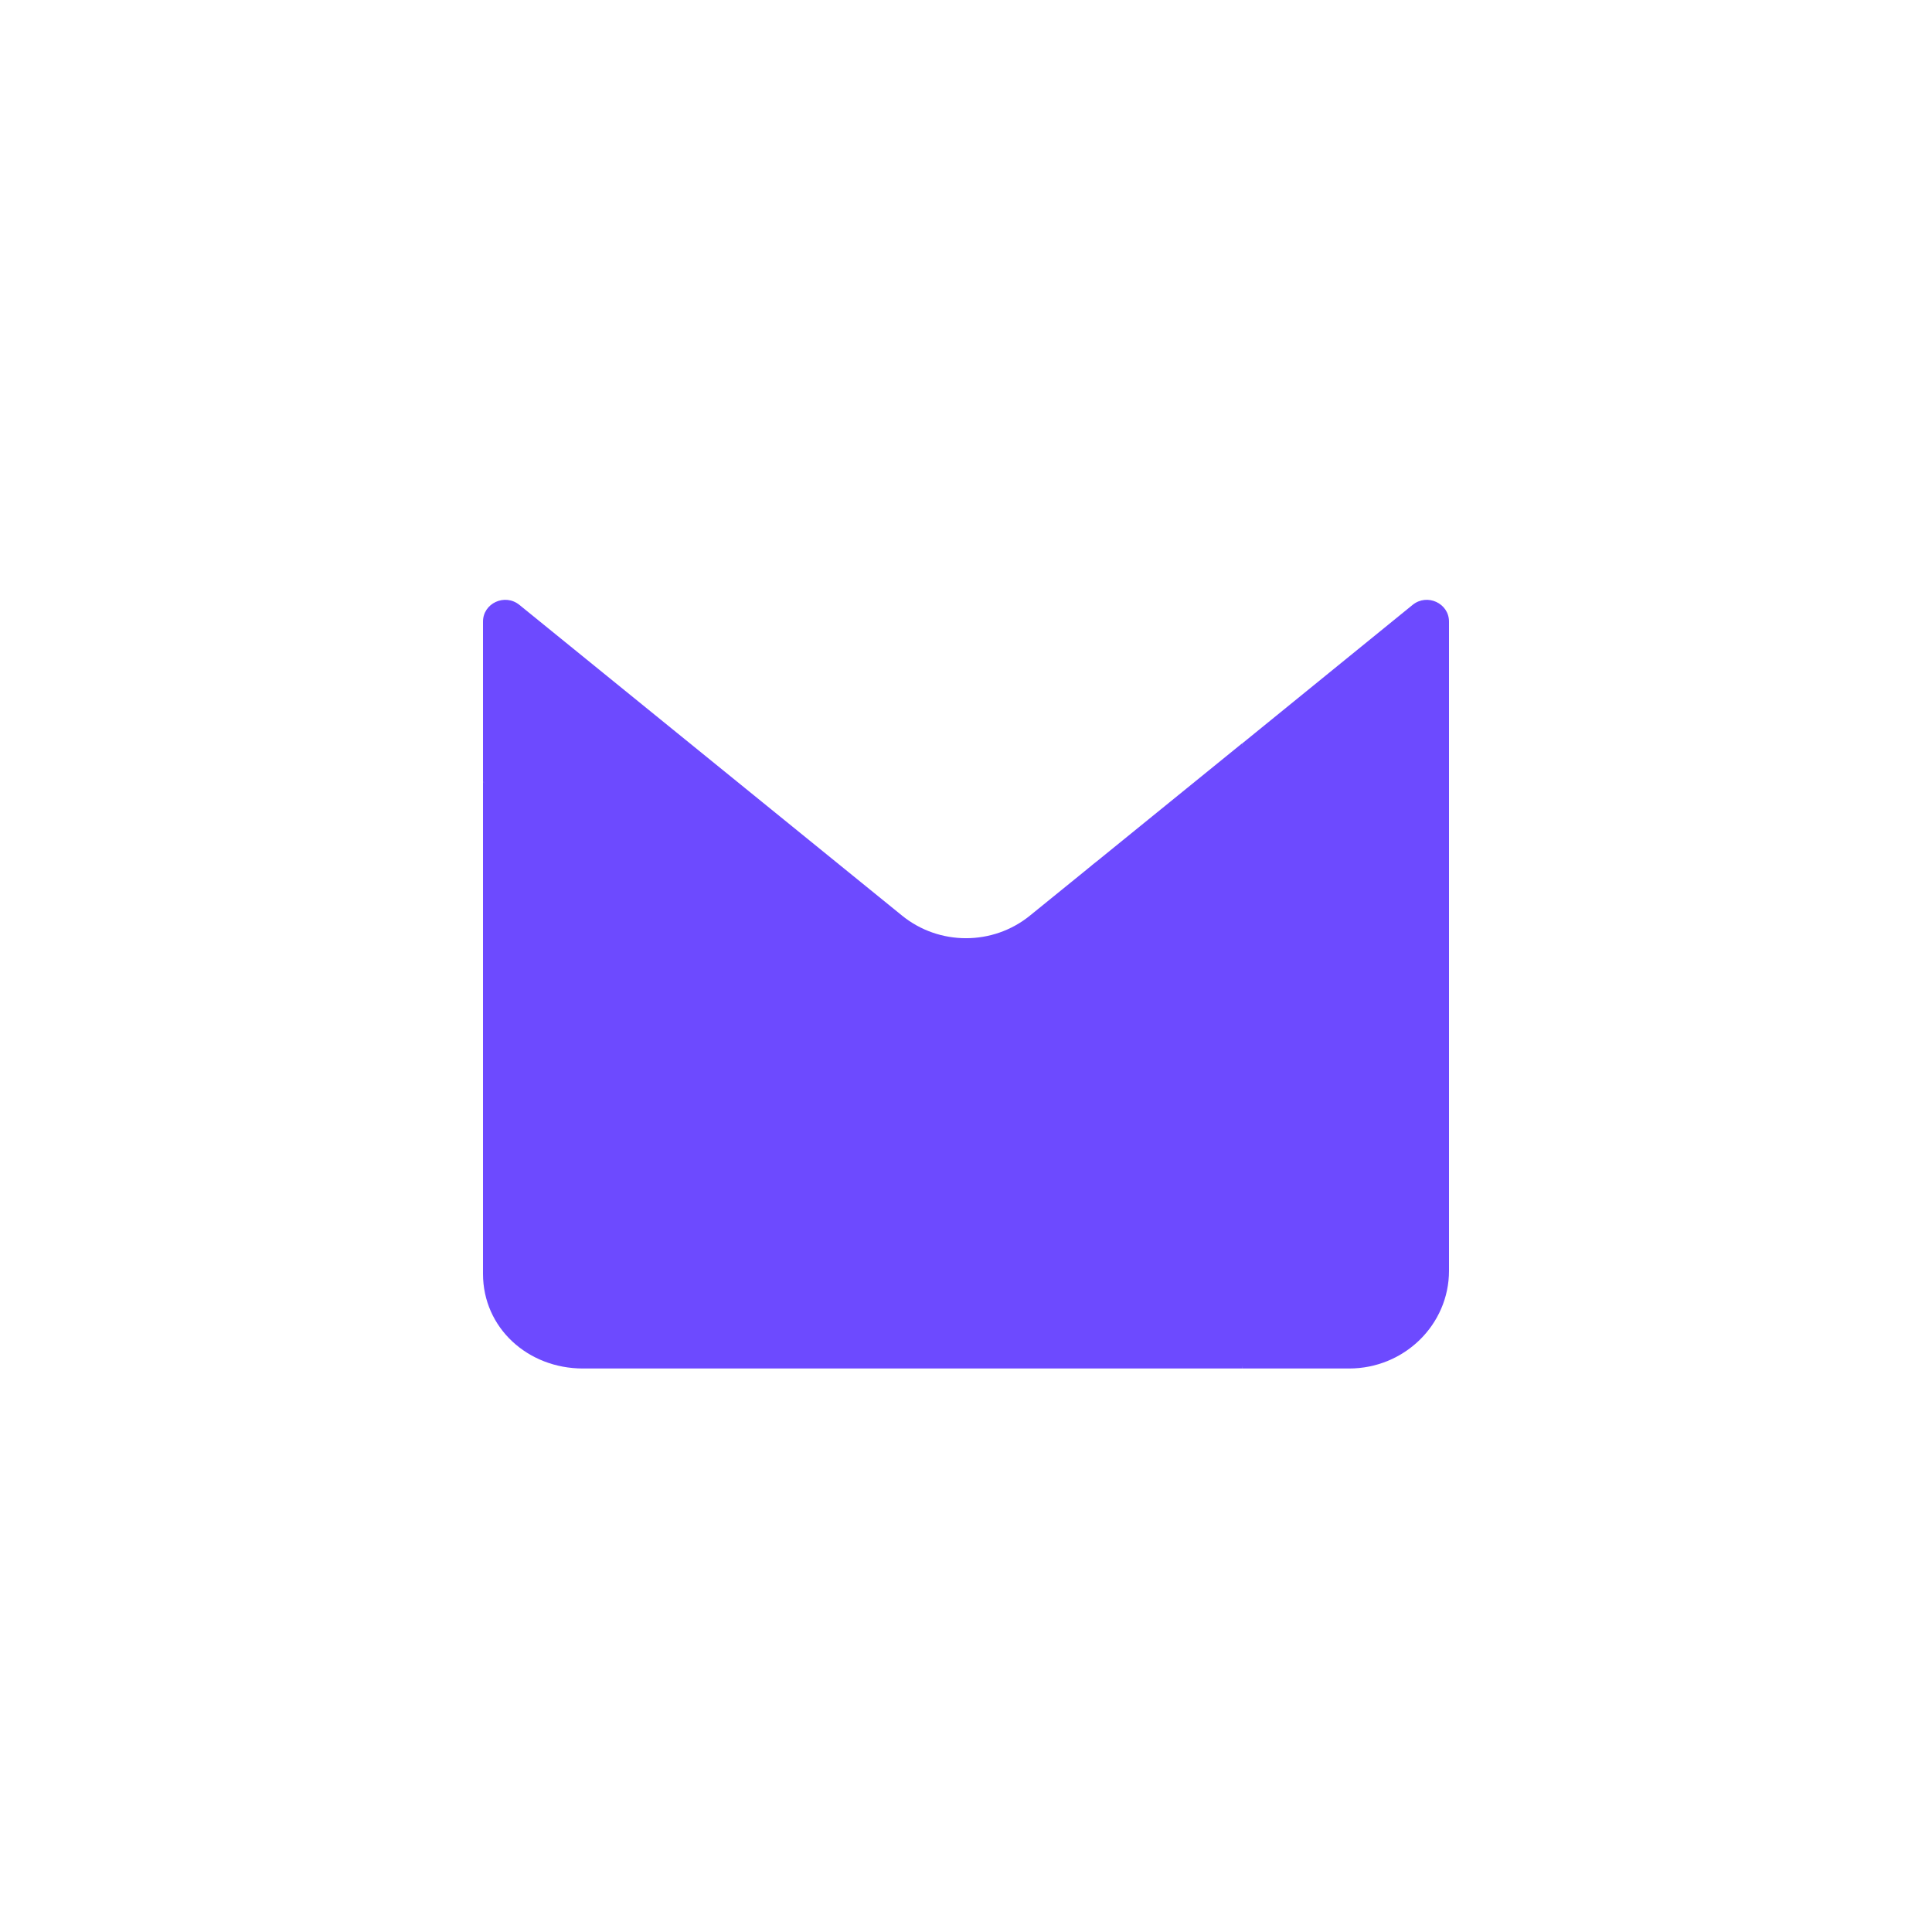
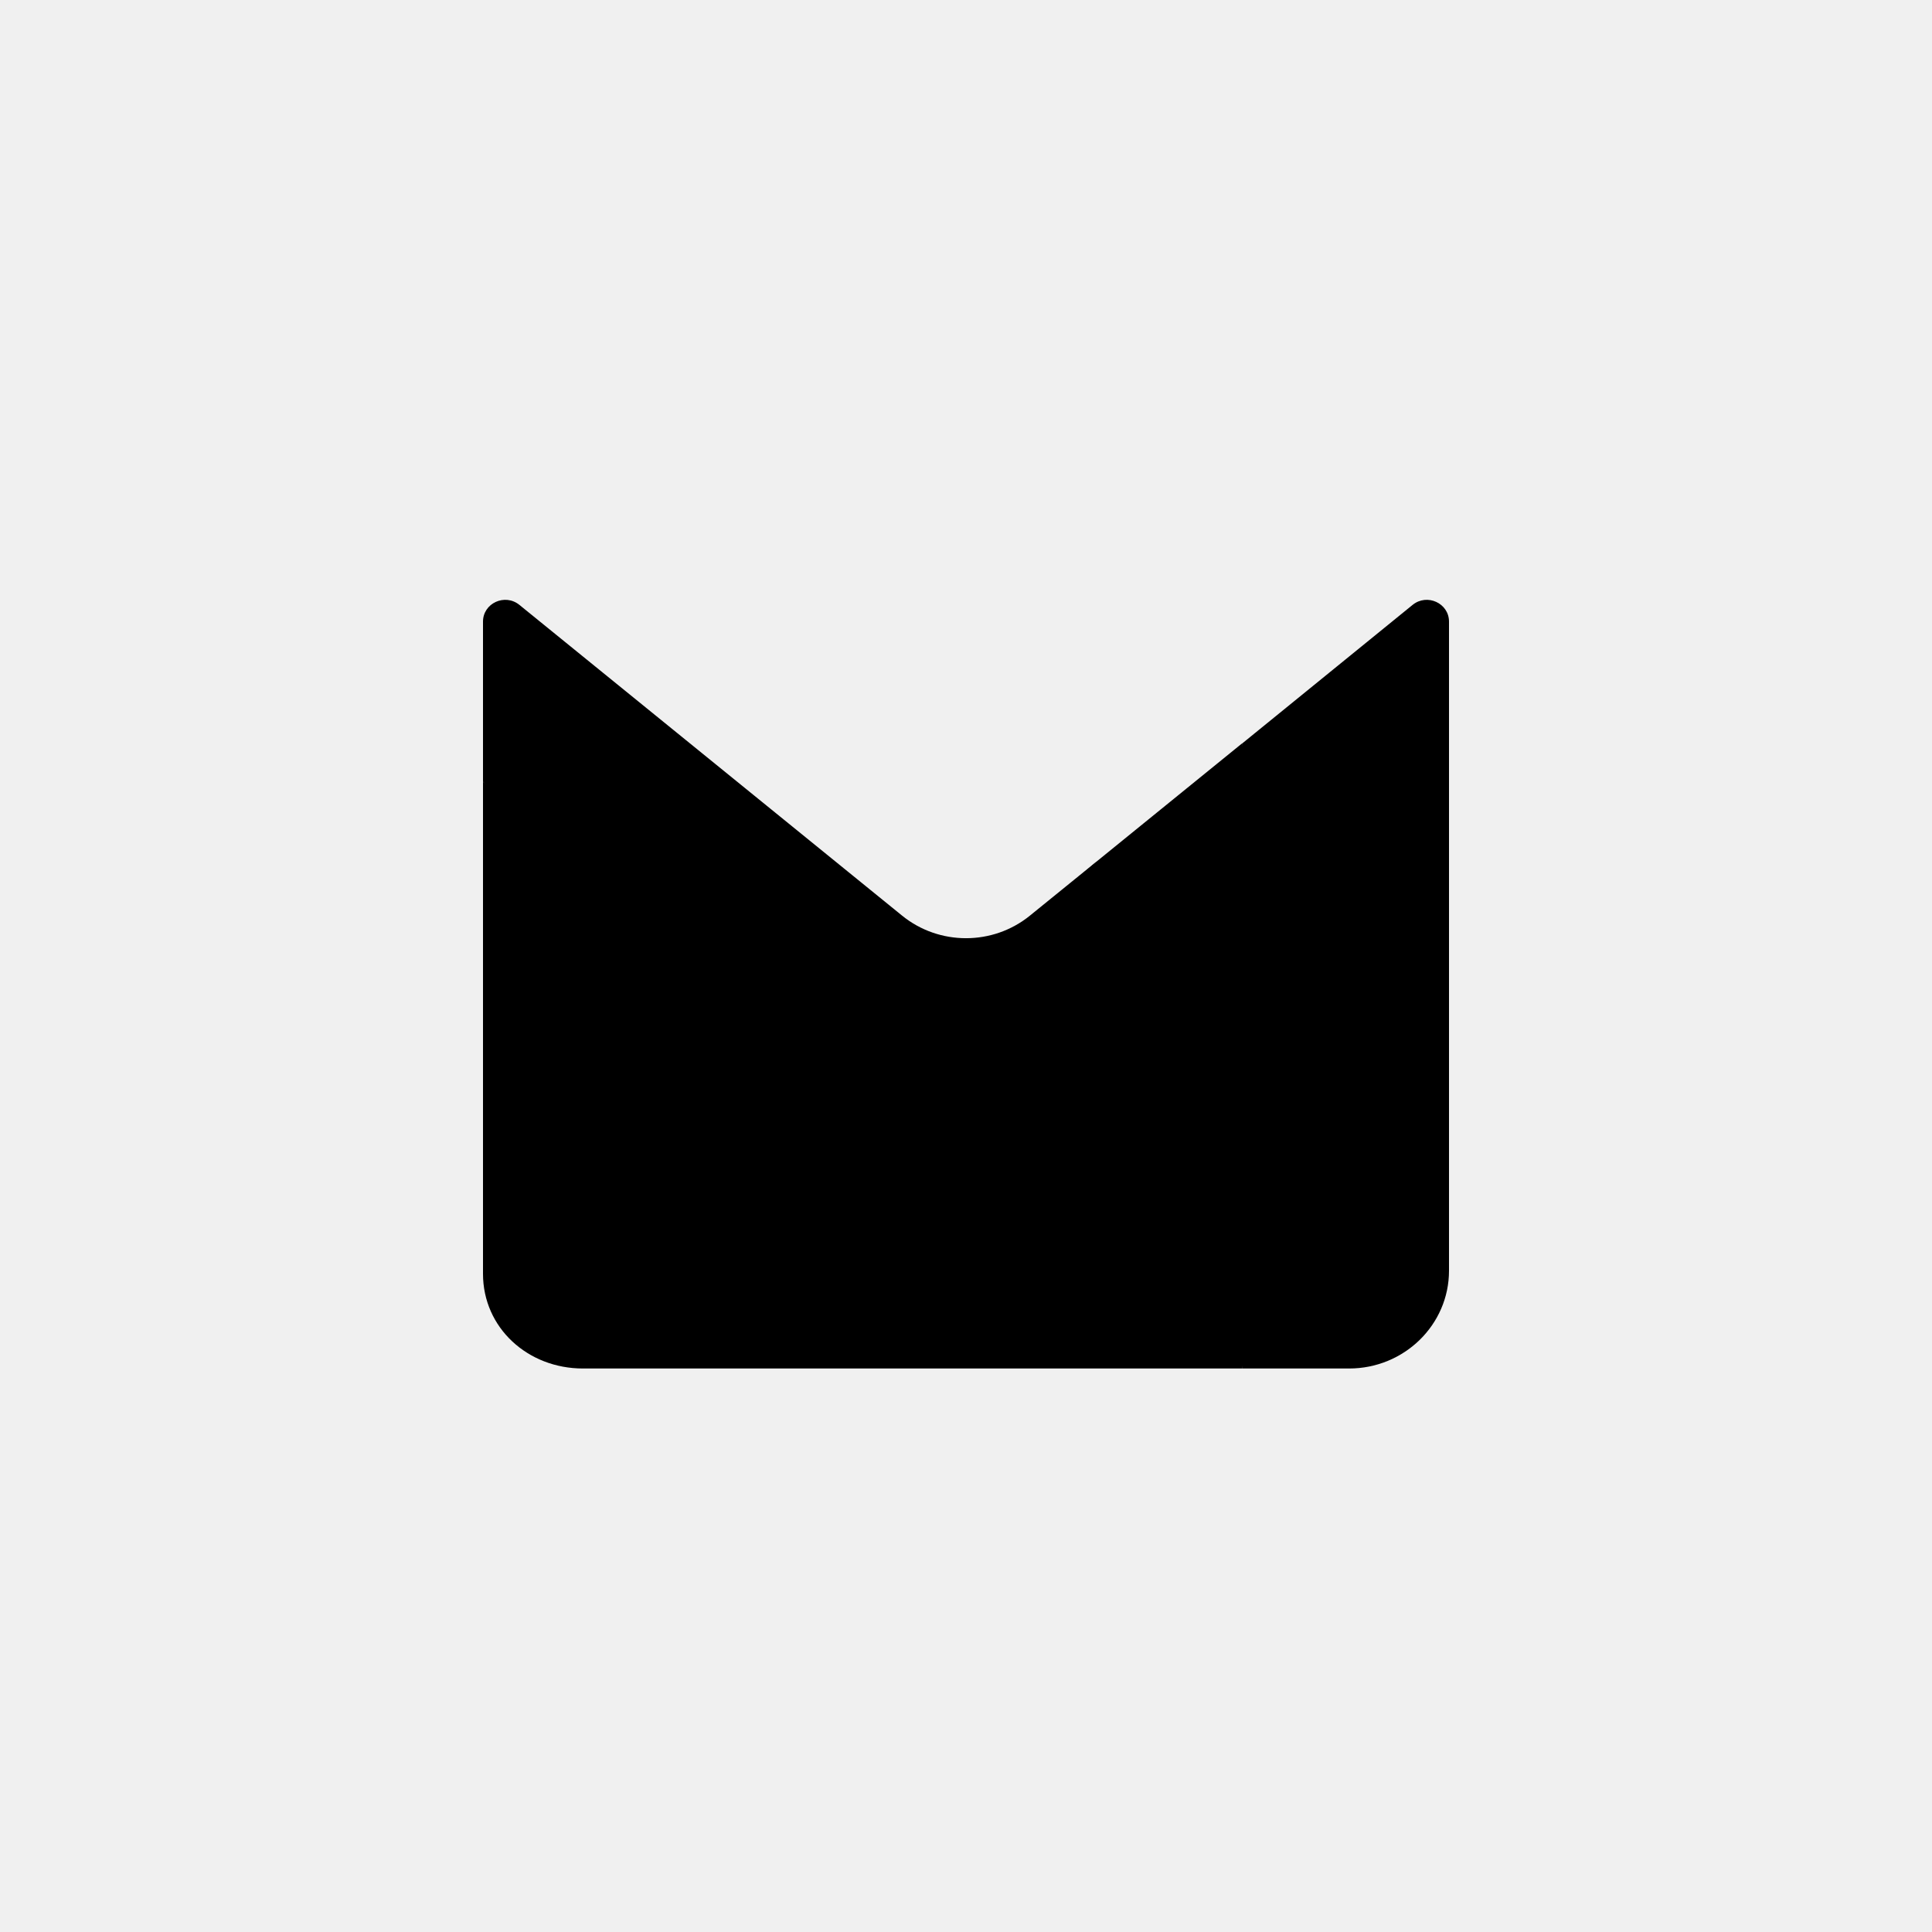
- <svg xmlns="http://www.w3.org/2000/svg" viewBox="0 0 24 24" fill="none" color="#6D4AFF">
-   <rect width="24" height="24" fill="white" />
+ <svg xmlns="http://www.w3.org/2000/svg" viewBox="0 0 24 24" fill="none">
  <path fill-rule="evenodd" clip-rule="evenodd" d="M13.62 10.704L13.621 10.704L10.286 14.324L6 9.711V7.722C6 7.493 6.272 7.368 6.452 7.514L11.207 11.375C11.667 11.748 12.333 11.748 12.793 11.375L13.62 10.704Z" fill="currentColor" />
  <path d="M15.429 9.235L13.62 10.704L11.226 12.772C10.818 13.125 10.209 13.134 9.79 12.793L6 9.711L6 15.824C6 16.495 6.556 17 7.241 17L15.429 17L16.286 13.037L15.429 9.235Z" fill="currentColor" />
  <path fill-rule="evenodd" clip-rule="evenodd" d="M15.429 9.237V17L16.759 17C17.444 17 18 16.456 18 15.786V7.722C18 7.493 17.728 7.368 17.548 7.514L15.429 9.237Z" fill="currentColor" />
</svg>
